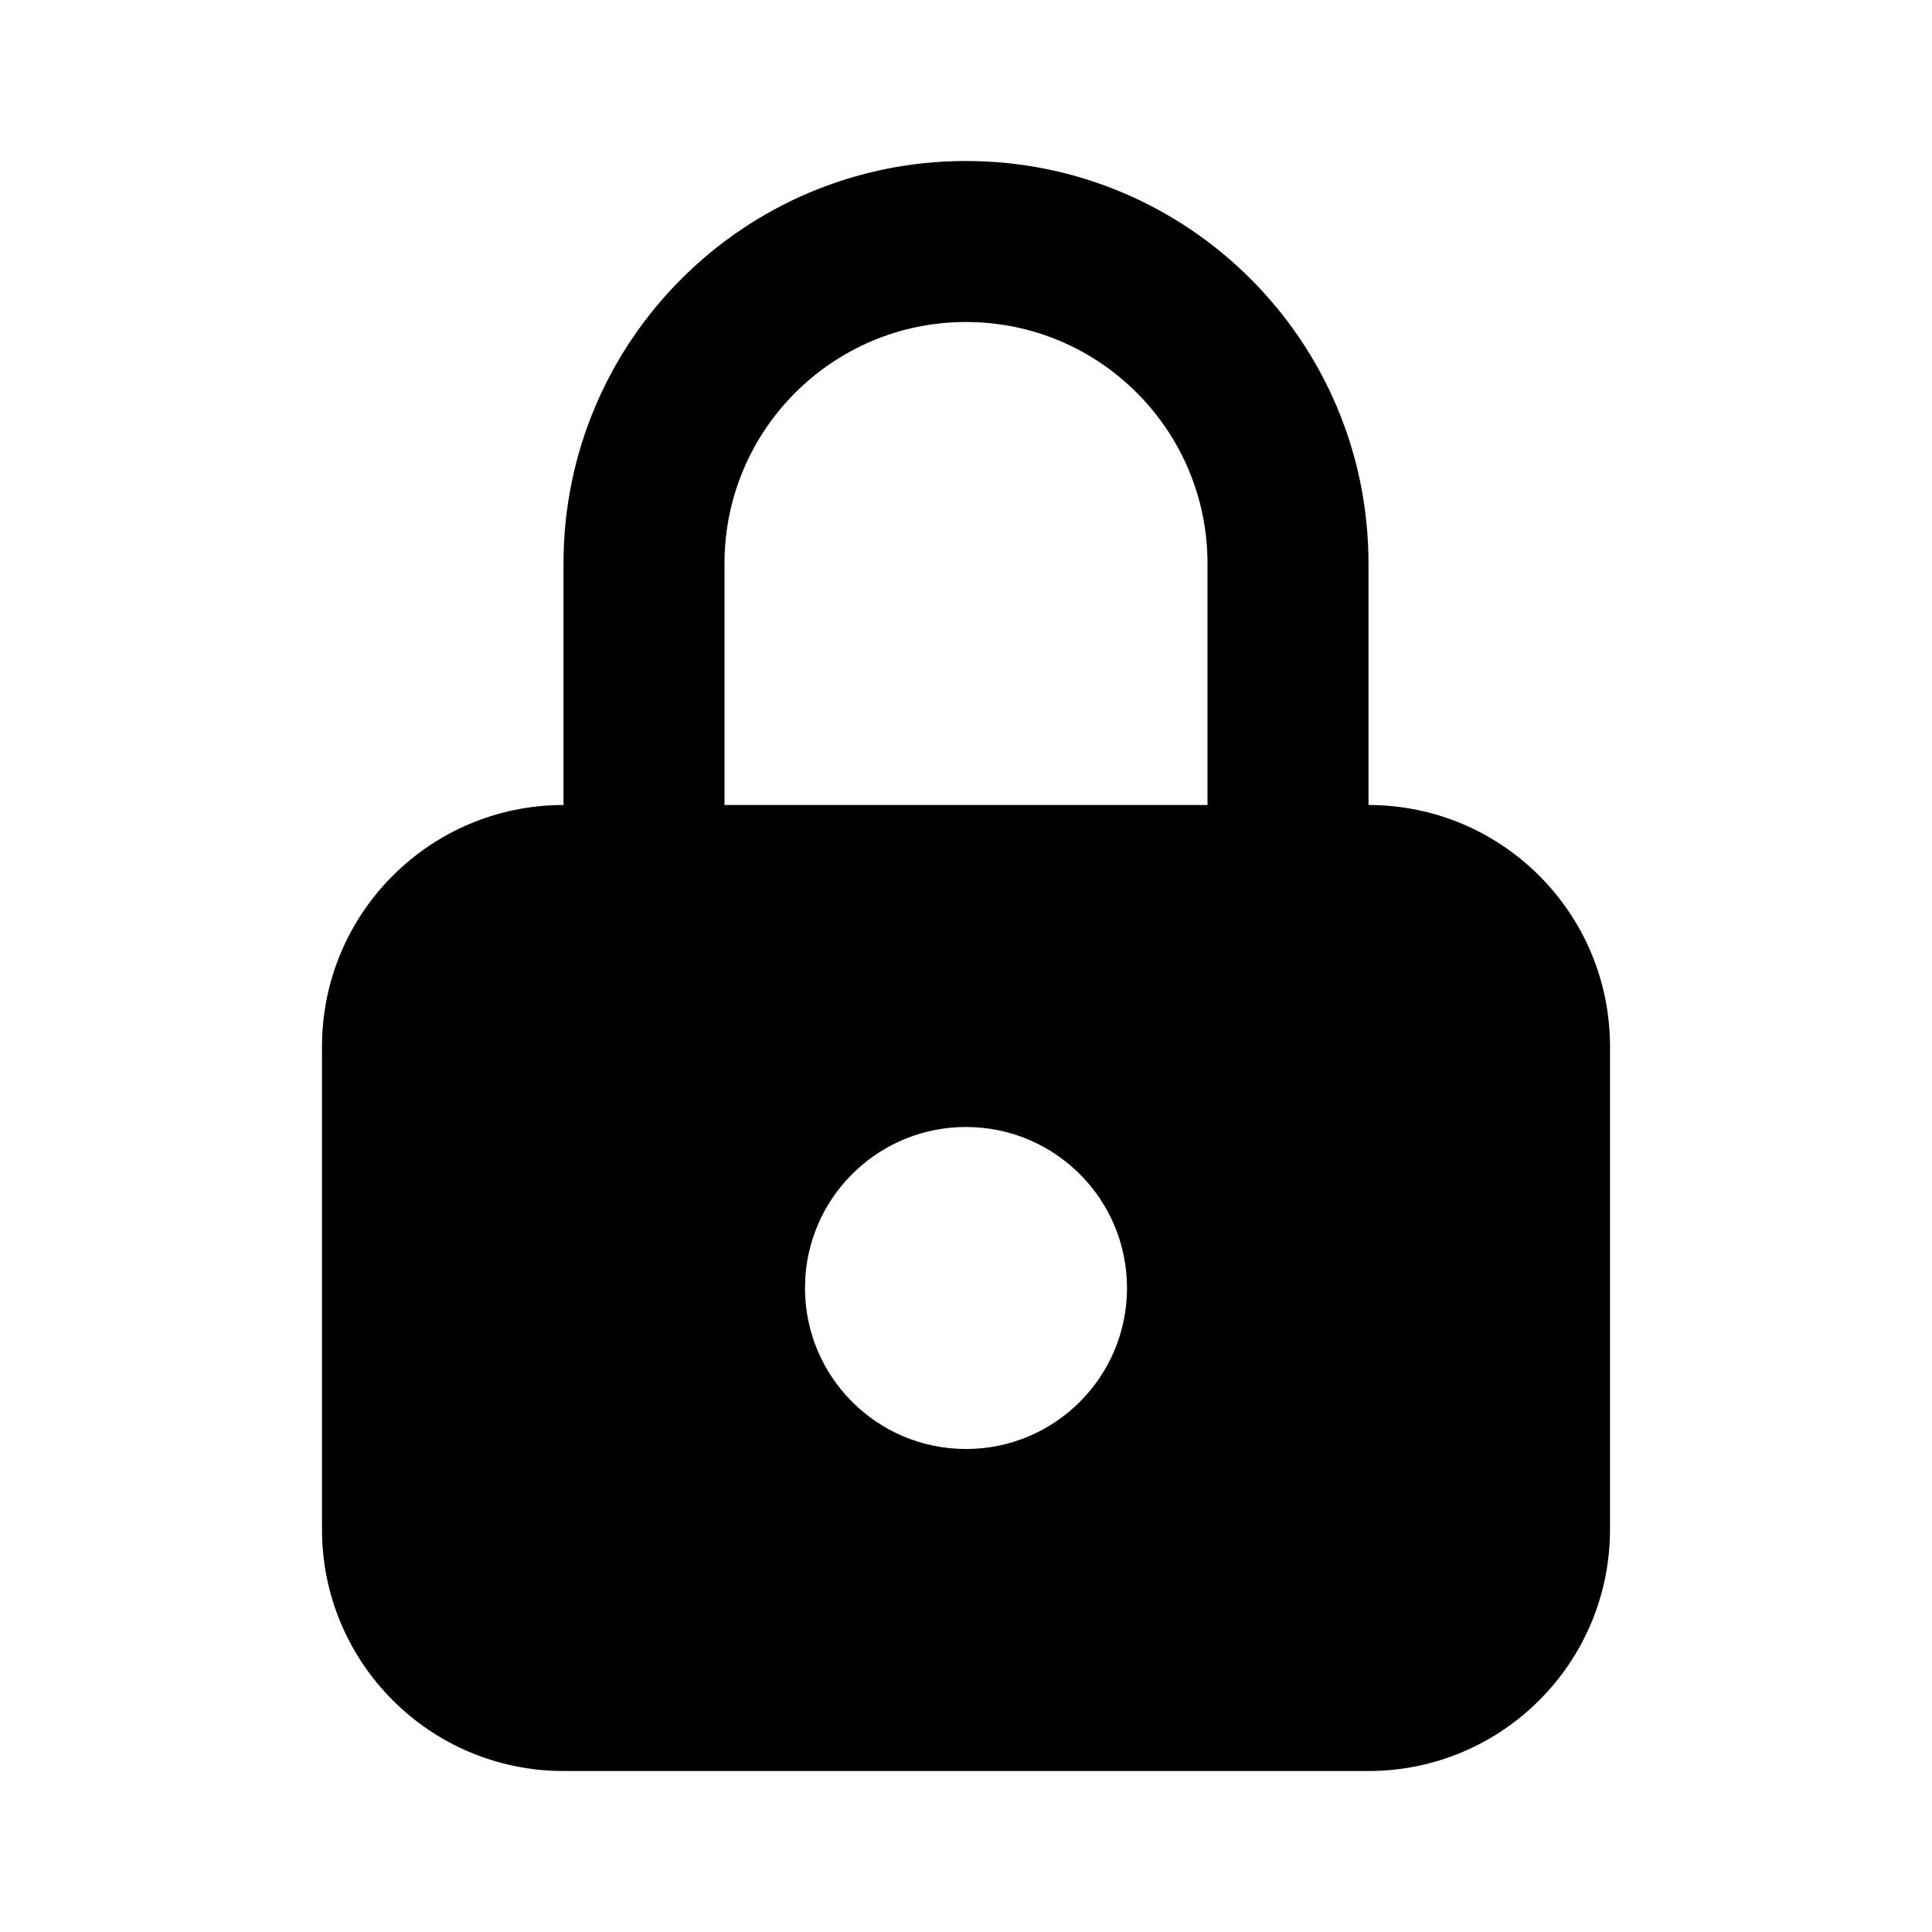
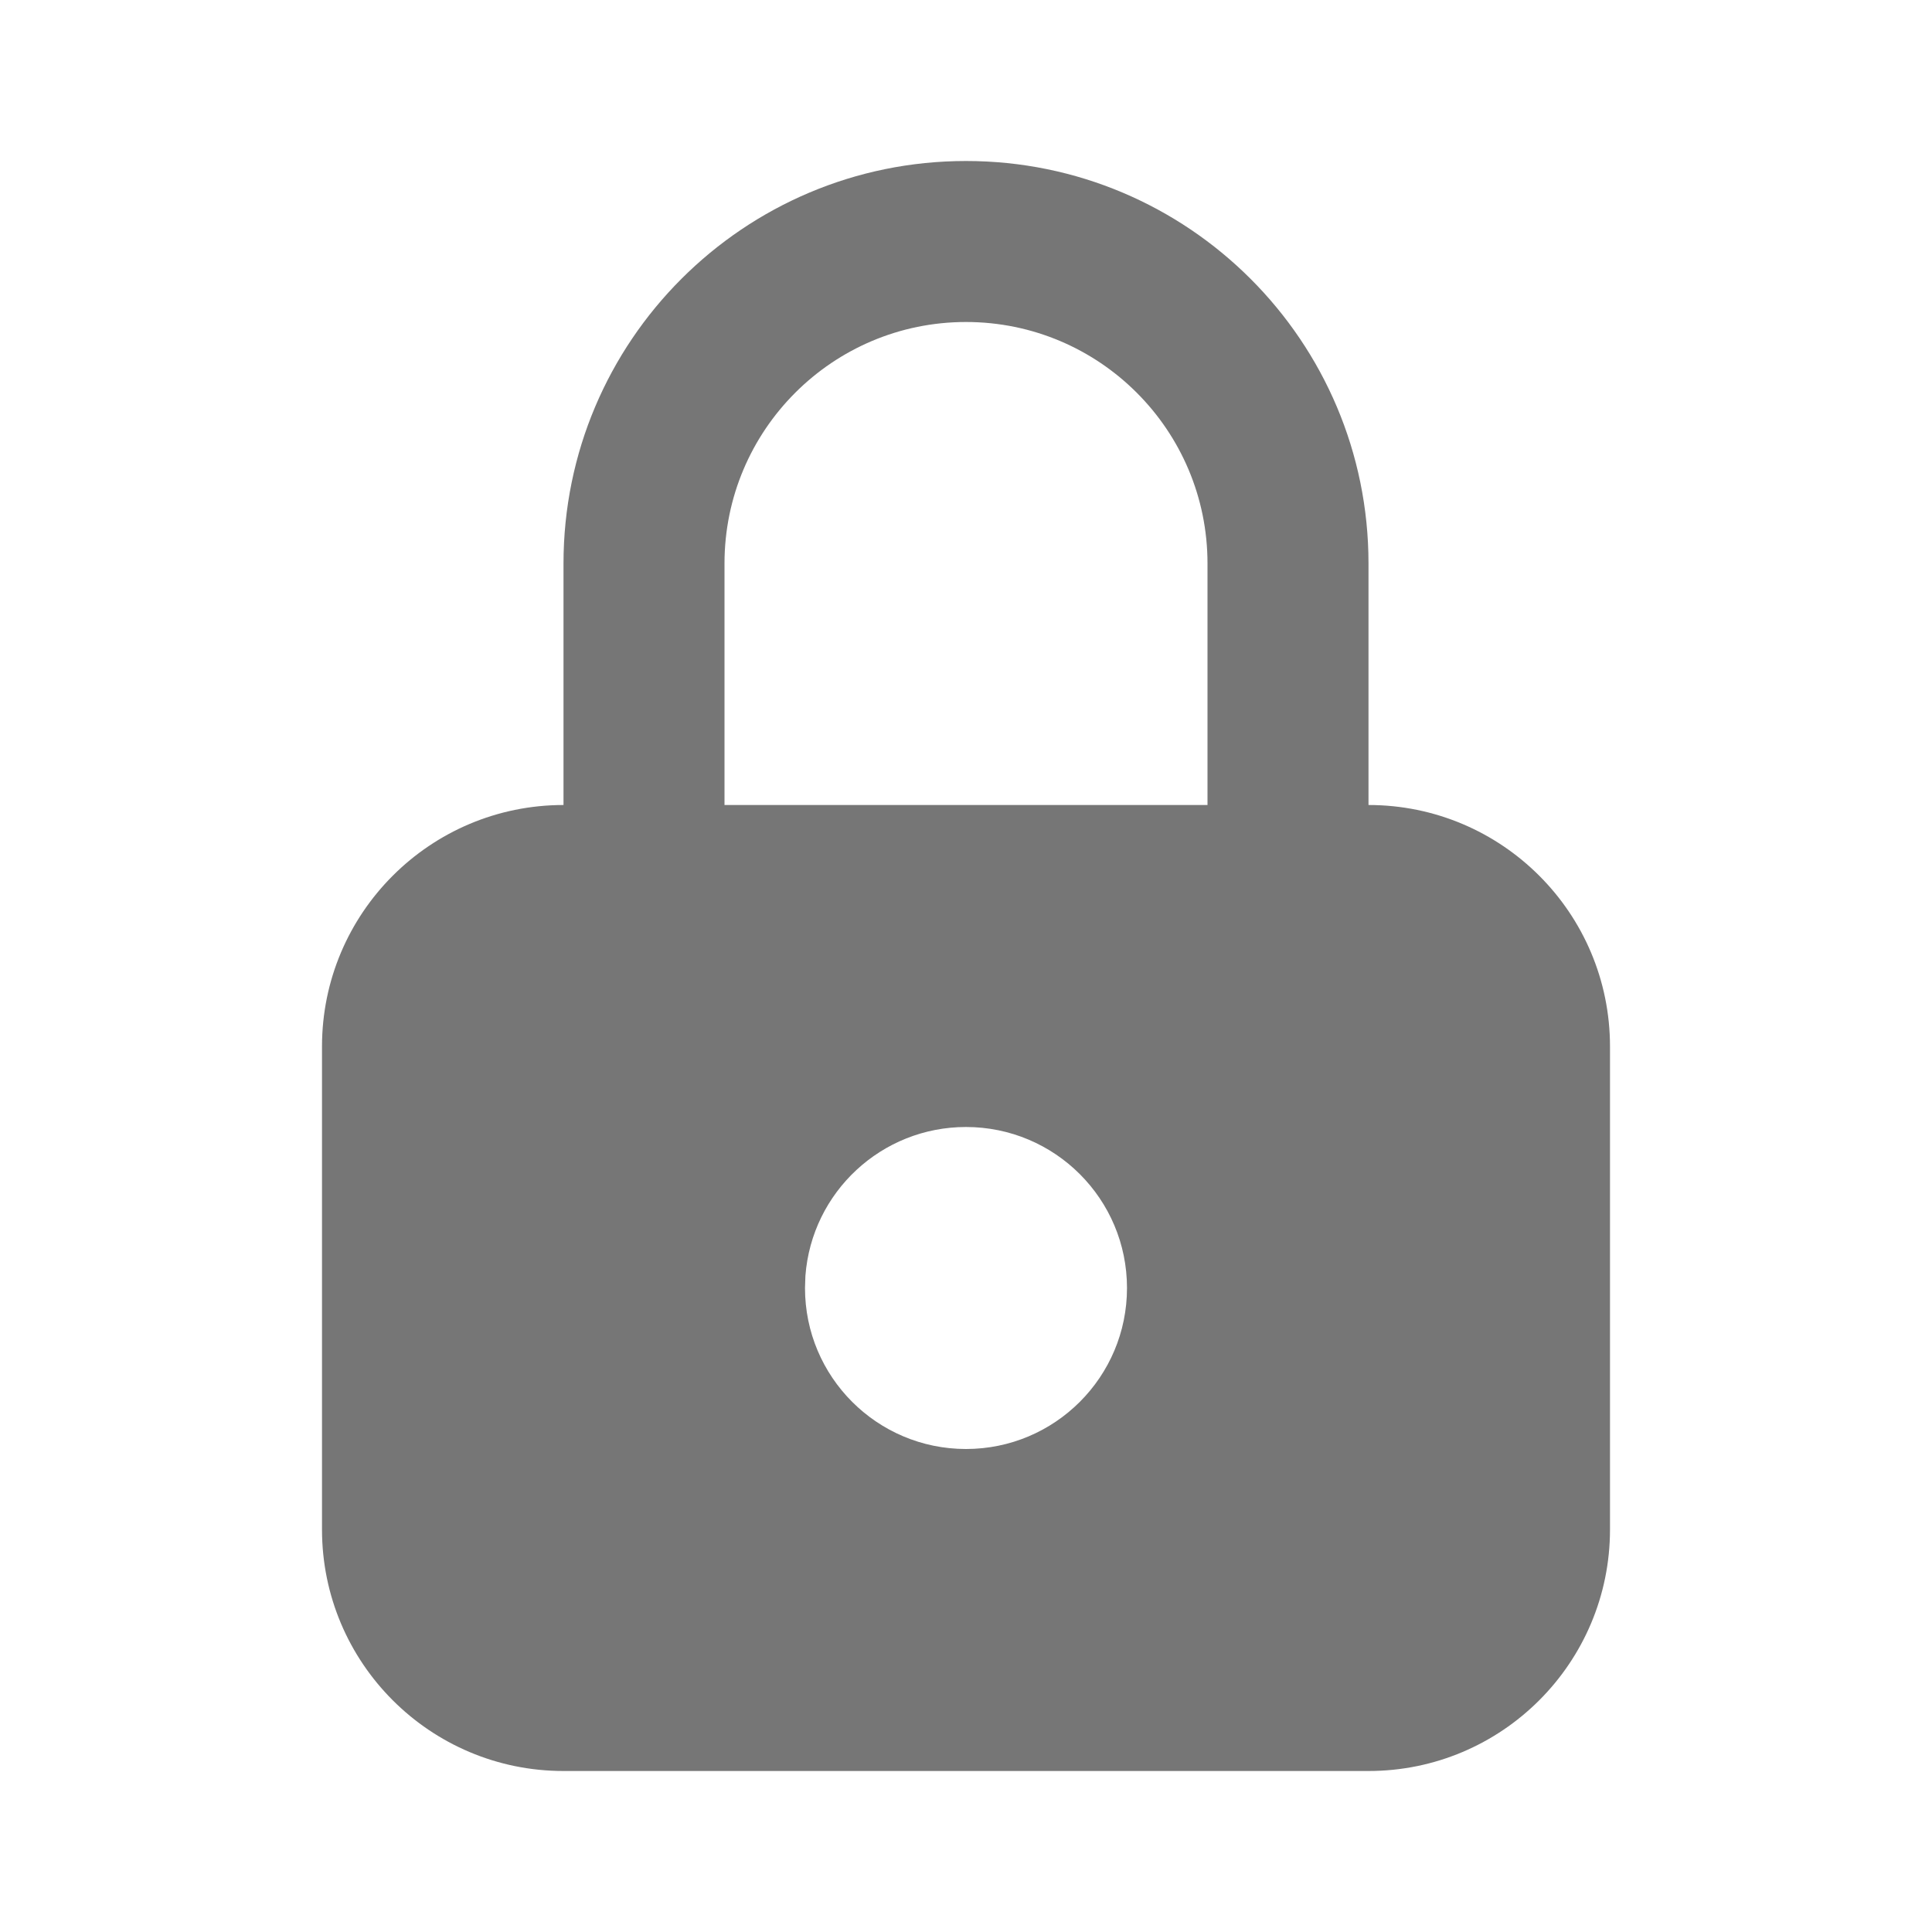
- <svg xmlns="http://www.w3.org/2000/svg" width="24" height="24" viewBox="0 0 24 24" fill="currentColor" class="icon icon-tabler icons-tabler-filled icon-tabler-lock">
+ <svg xmlns="http://www.w3.org/2000/svg" width="24" height="24" viewBox="0 0 24 24" fill="#767676" class="icon icon-tabler icons-tabler-filled icon-tabler-lock">
  <path stroke="none" d="M0 0h24v24H0z" fill="none" />
  <path d="M12 2a5 5 0 0 1 5 5v3a3 3 0 0 1 3 3v6a3 3 0 0 1 -3 3h-10a3 3 0 0 1 -3 -3v-6a3 3 0 0 1 3 -3v-3a5 5 0 0 1 5 -5m0 12a2 2 0 0 0 -1.995 1.85l-.005 .15a2 2 0 1 0 2 -2m0 -10a3 3 0 0 0 -3 3v3h6v-3a3 3 0 0 0 -3 -3" />
</svg>
